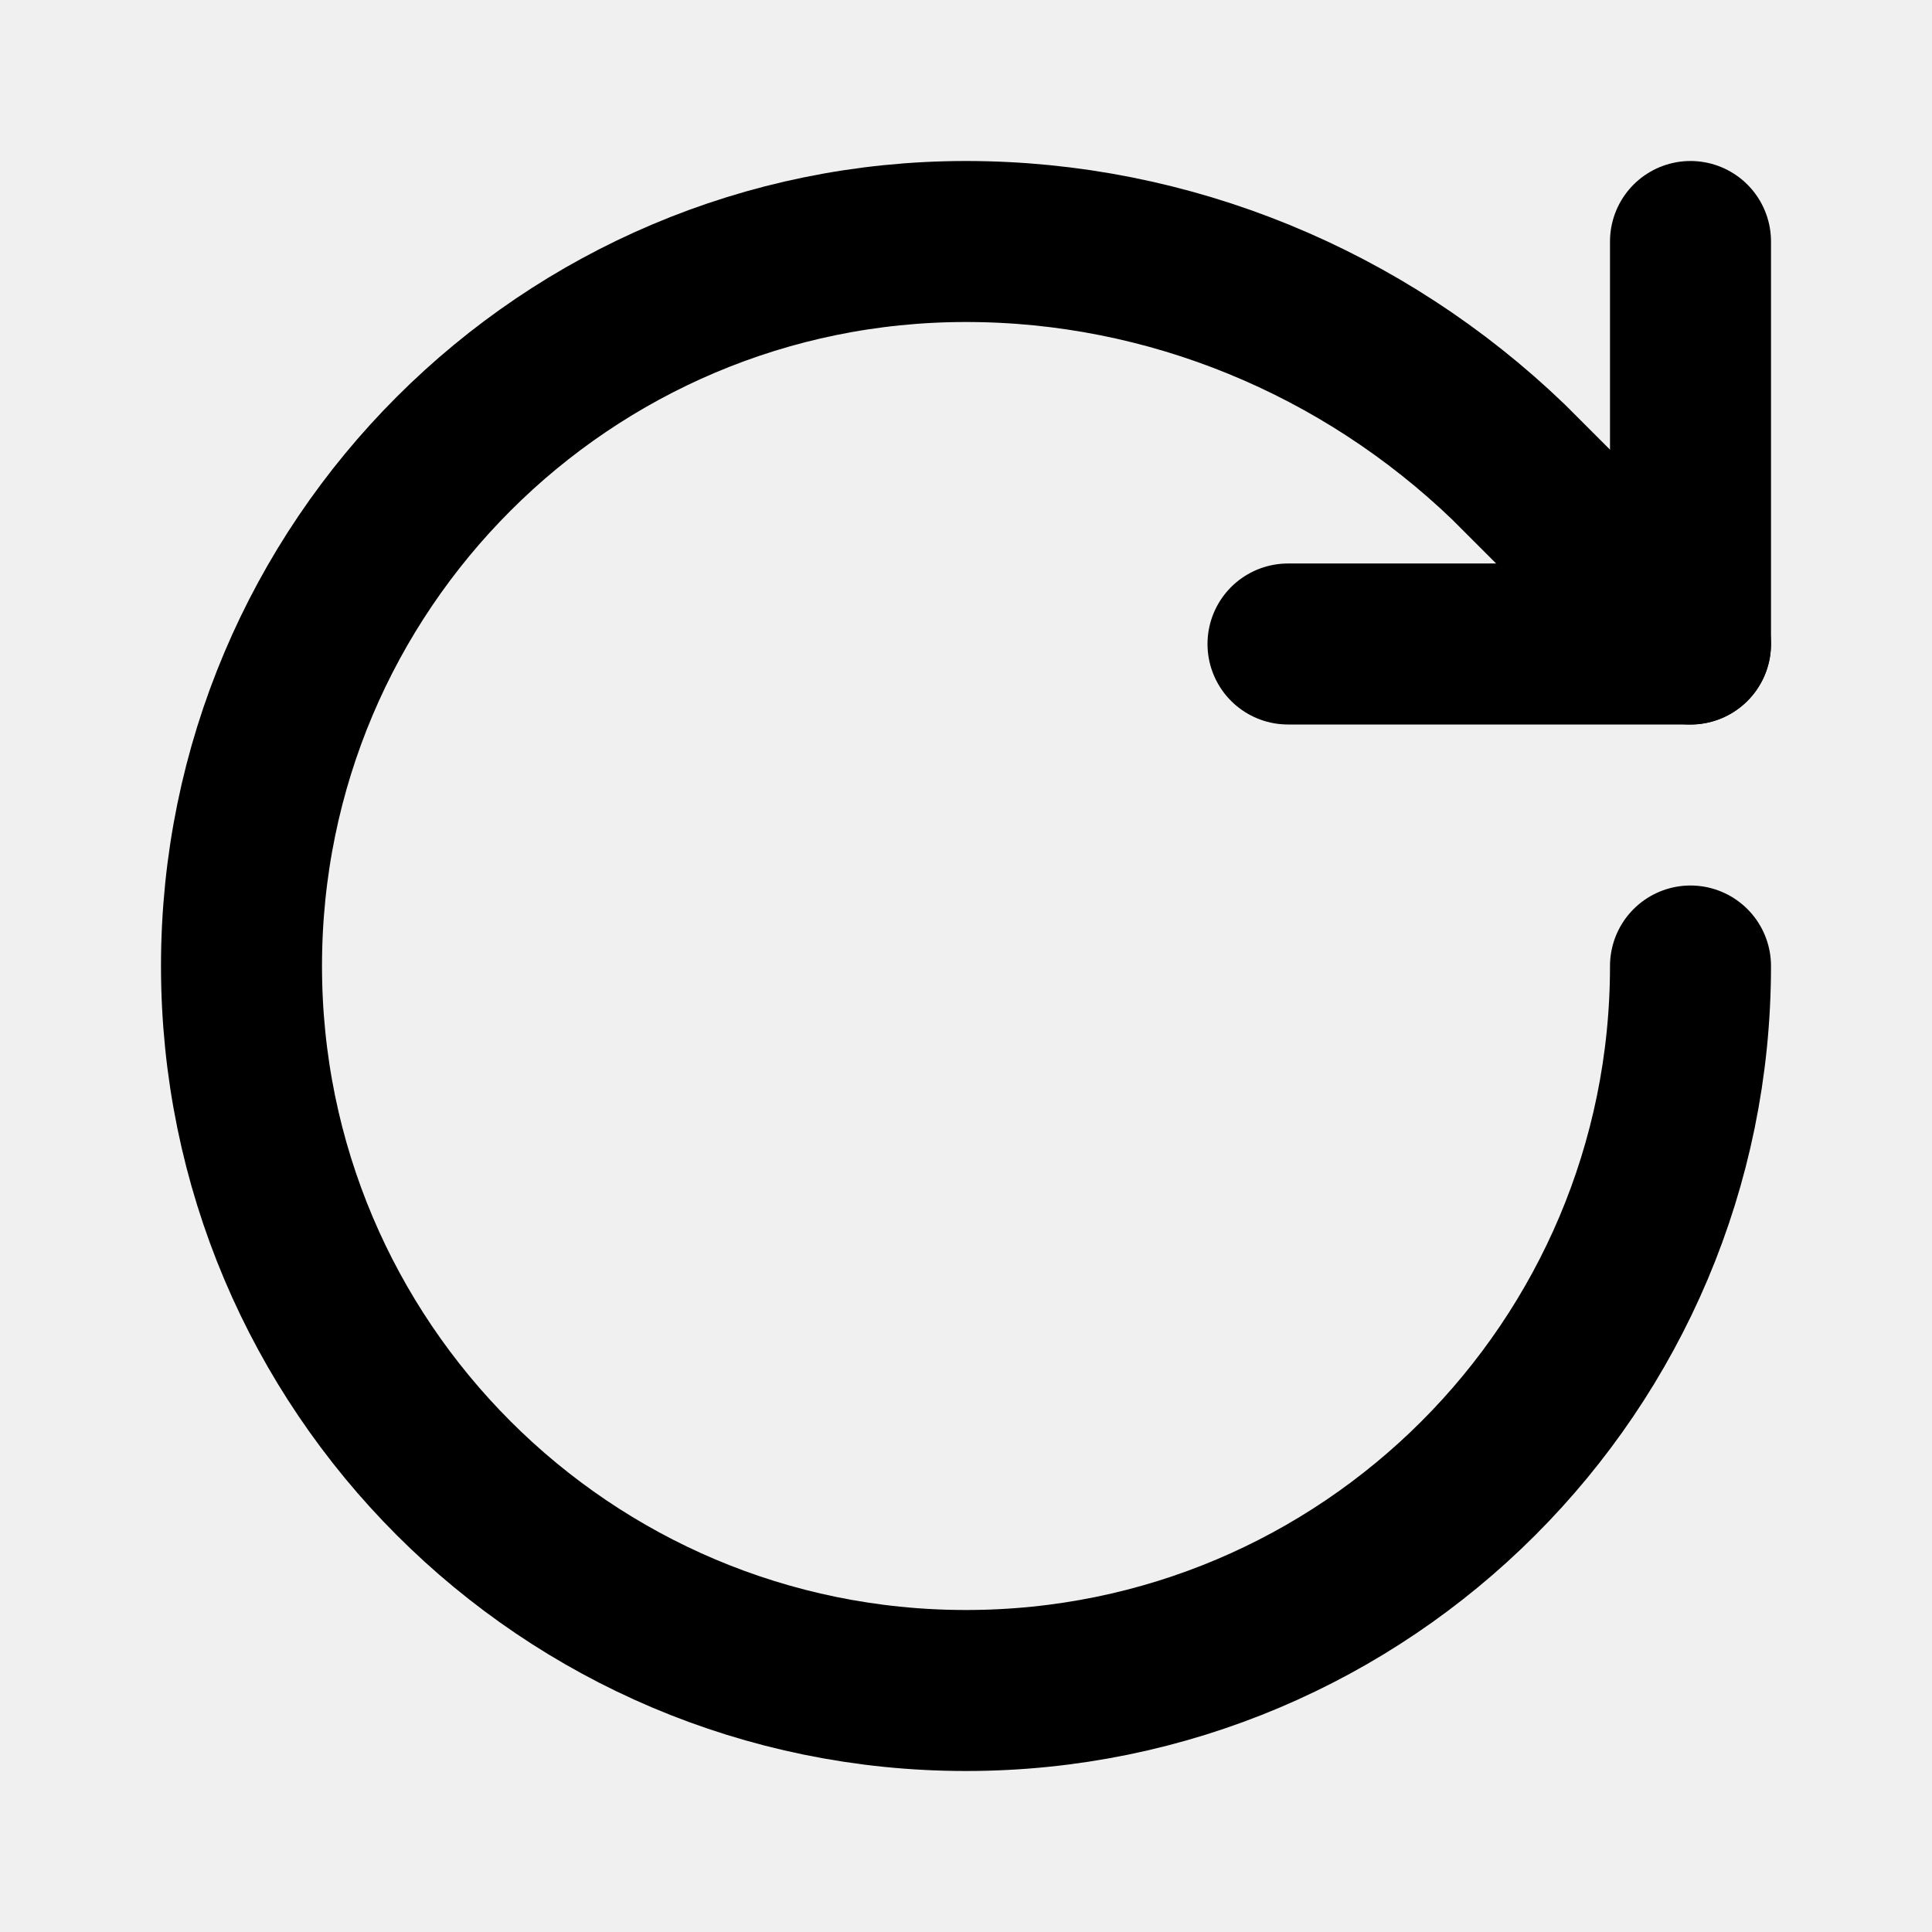
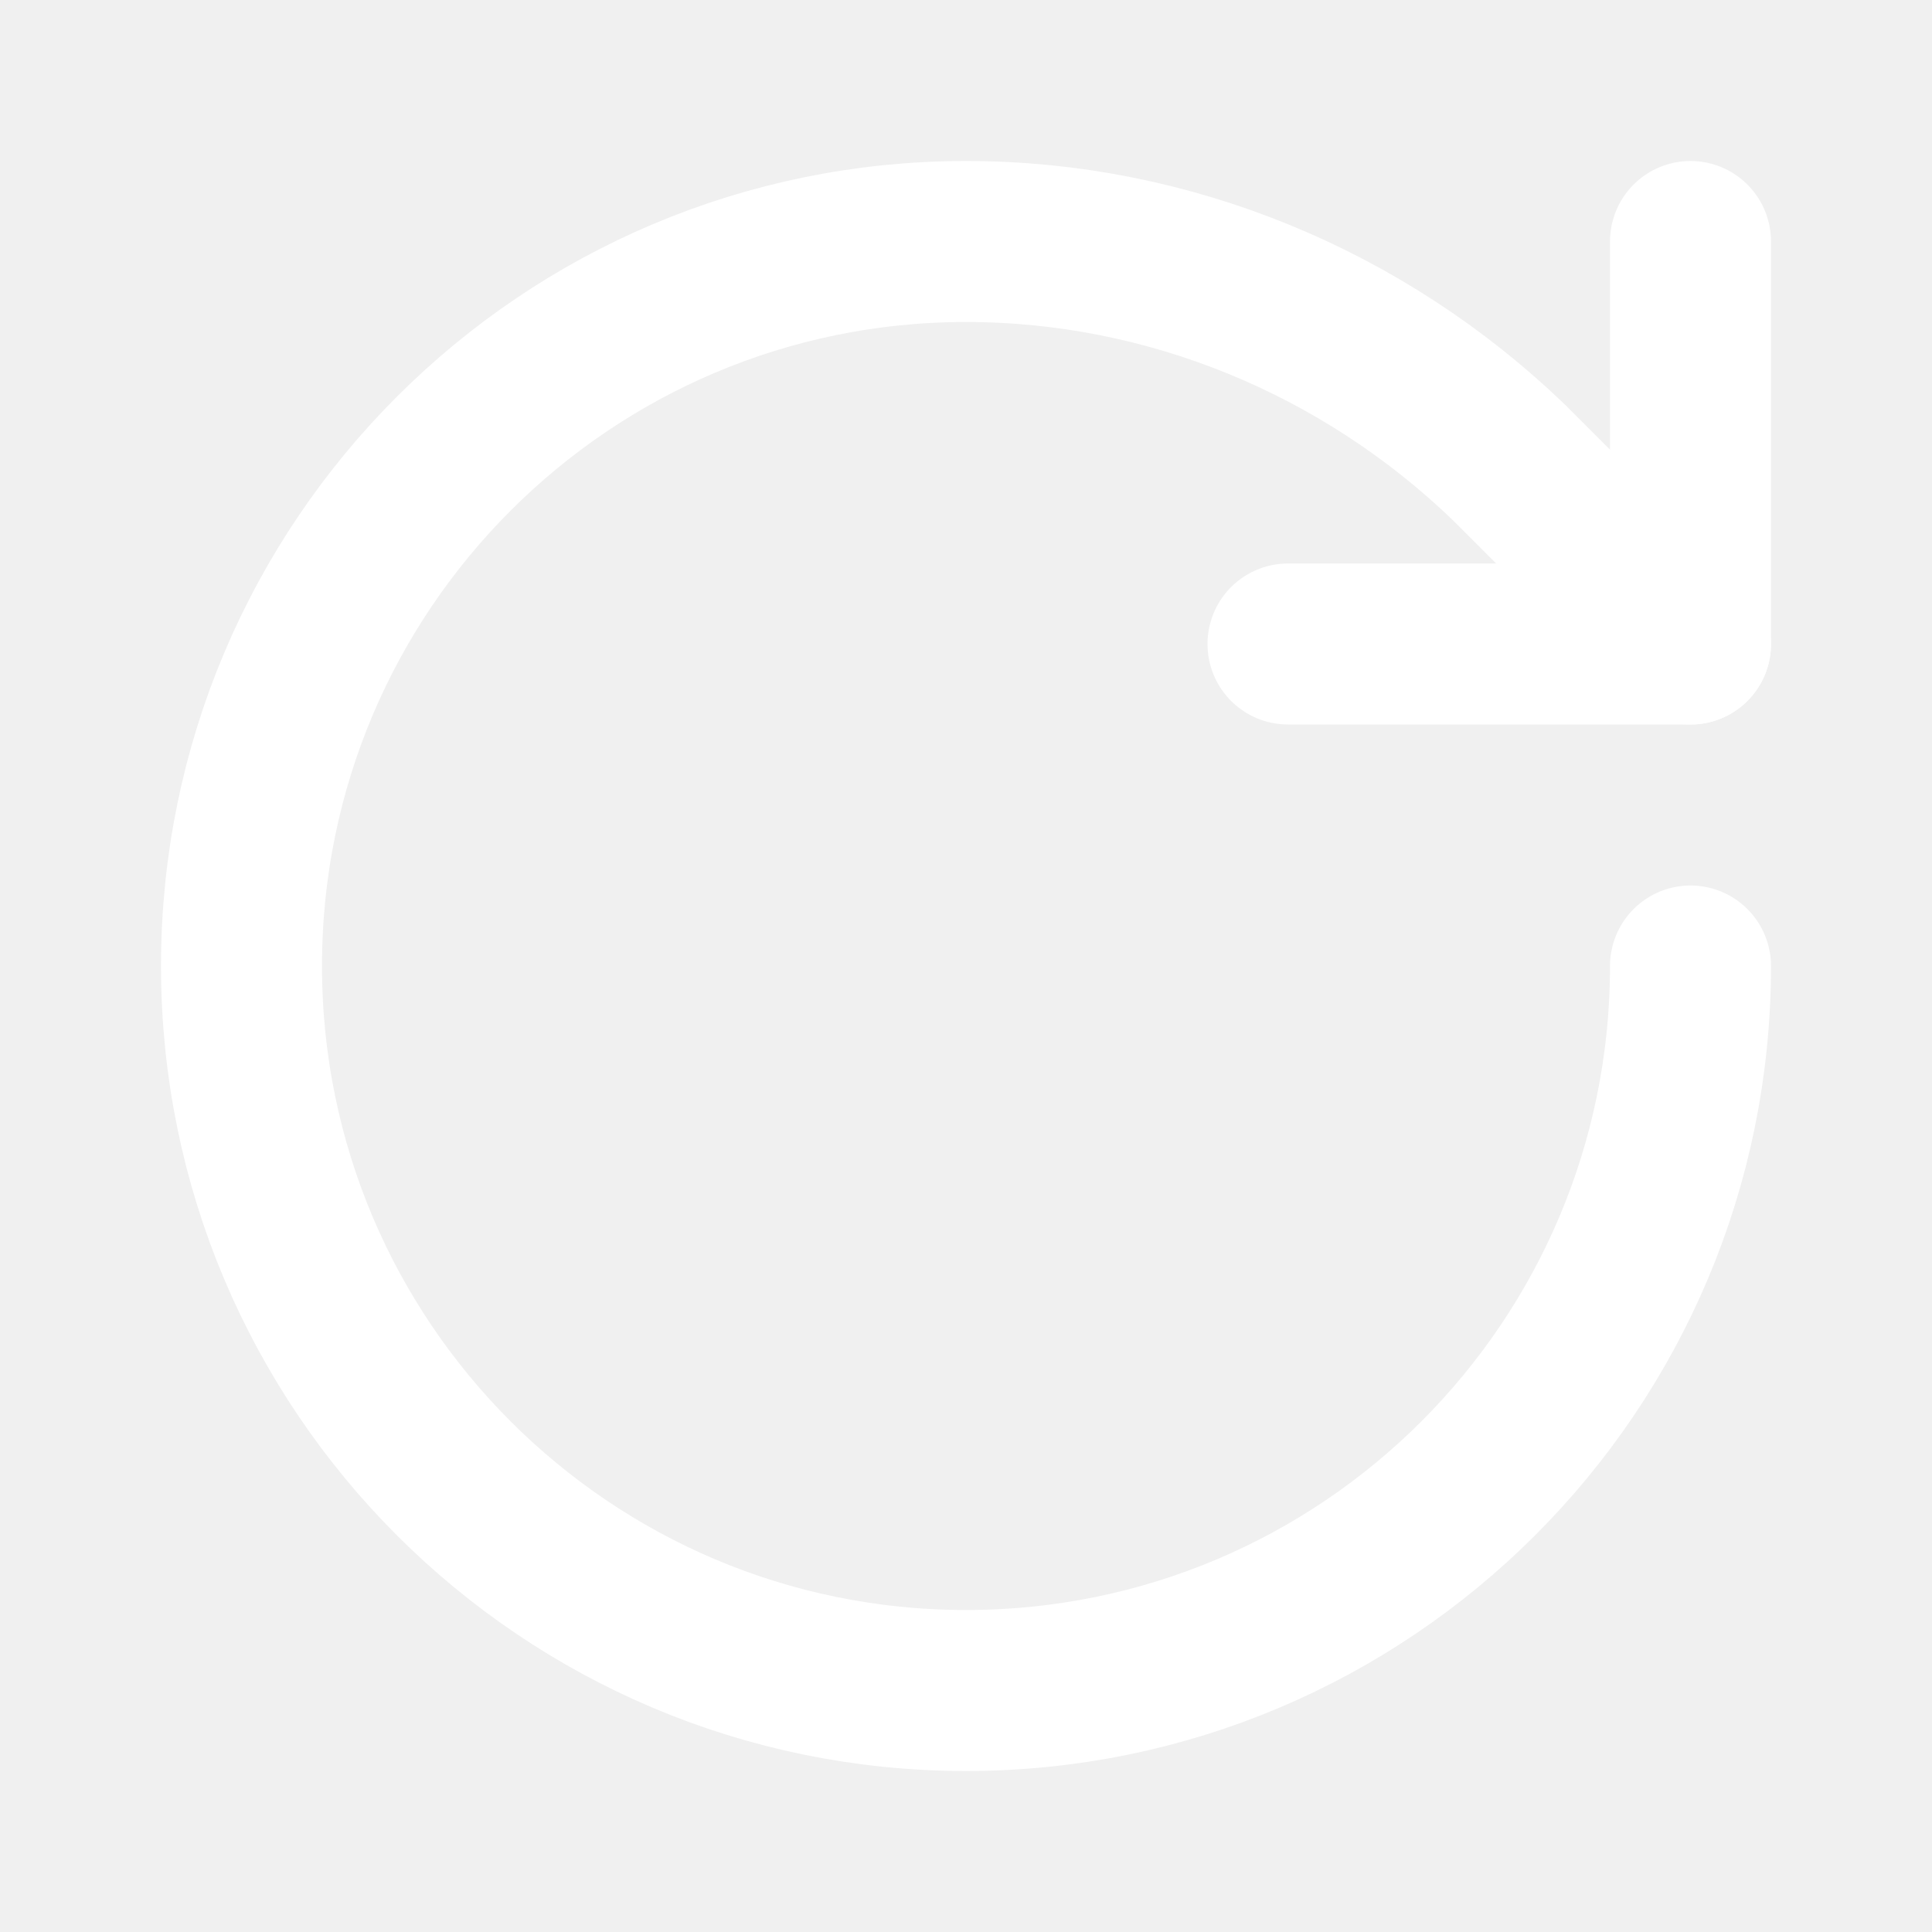
- <svg xmlns="http://www.w3.org/2000/svg" width="24" height="24" viewBox="0 0 24 24" fill="none" stroke="currentColor" stroke-width="2" stroke-linecap="round" stroke-linejoin="round">
+ <svg xmlns="http://www.w3.org/2000/svg" width="24" height="24" viewBox="0 0 24 24" fill="none" stroke="white" stroke-width="2" stroke-linecap="round" stroke-linejoin="round">
  <path d="M21 12a9 9 0 1 1-9-9c2.52 0 4.93 1 6.74 2.74L21 8" />
  <path d="M21 3v5h-5" />
</svg>
